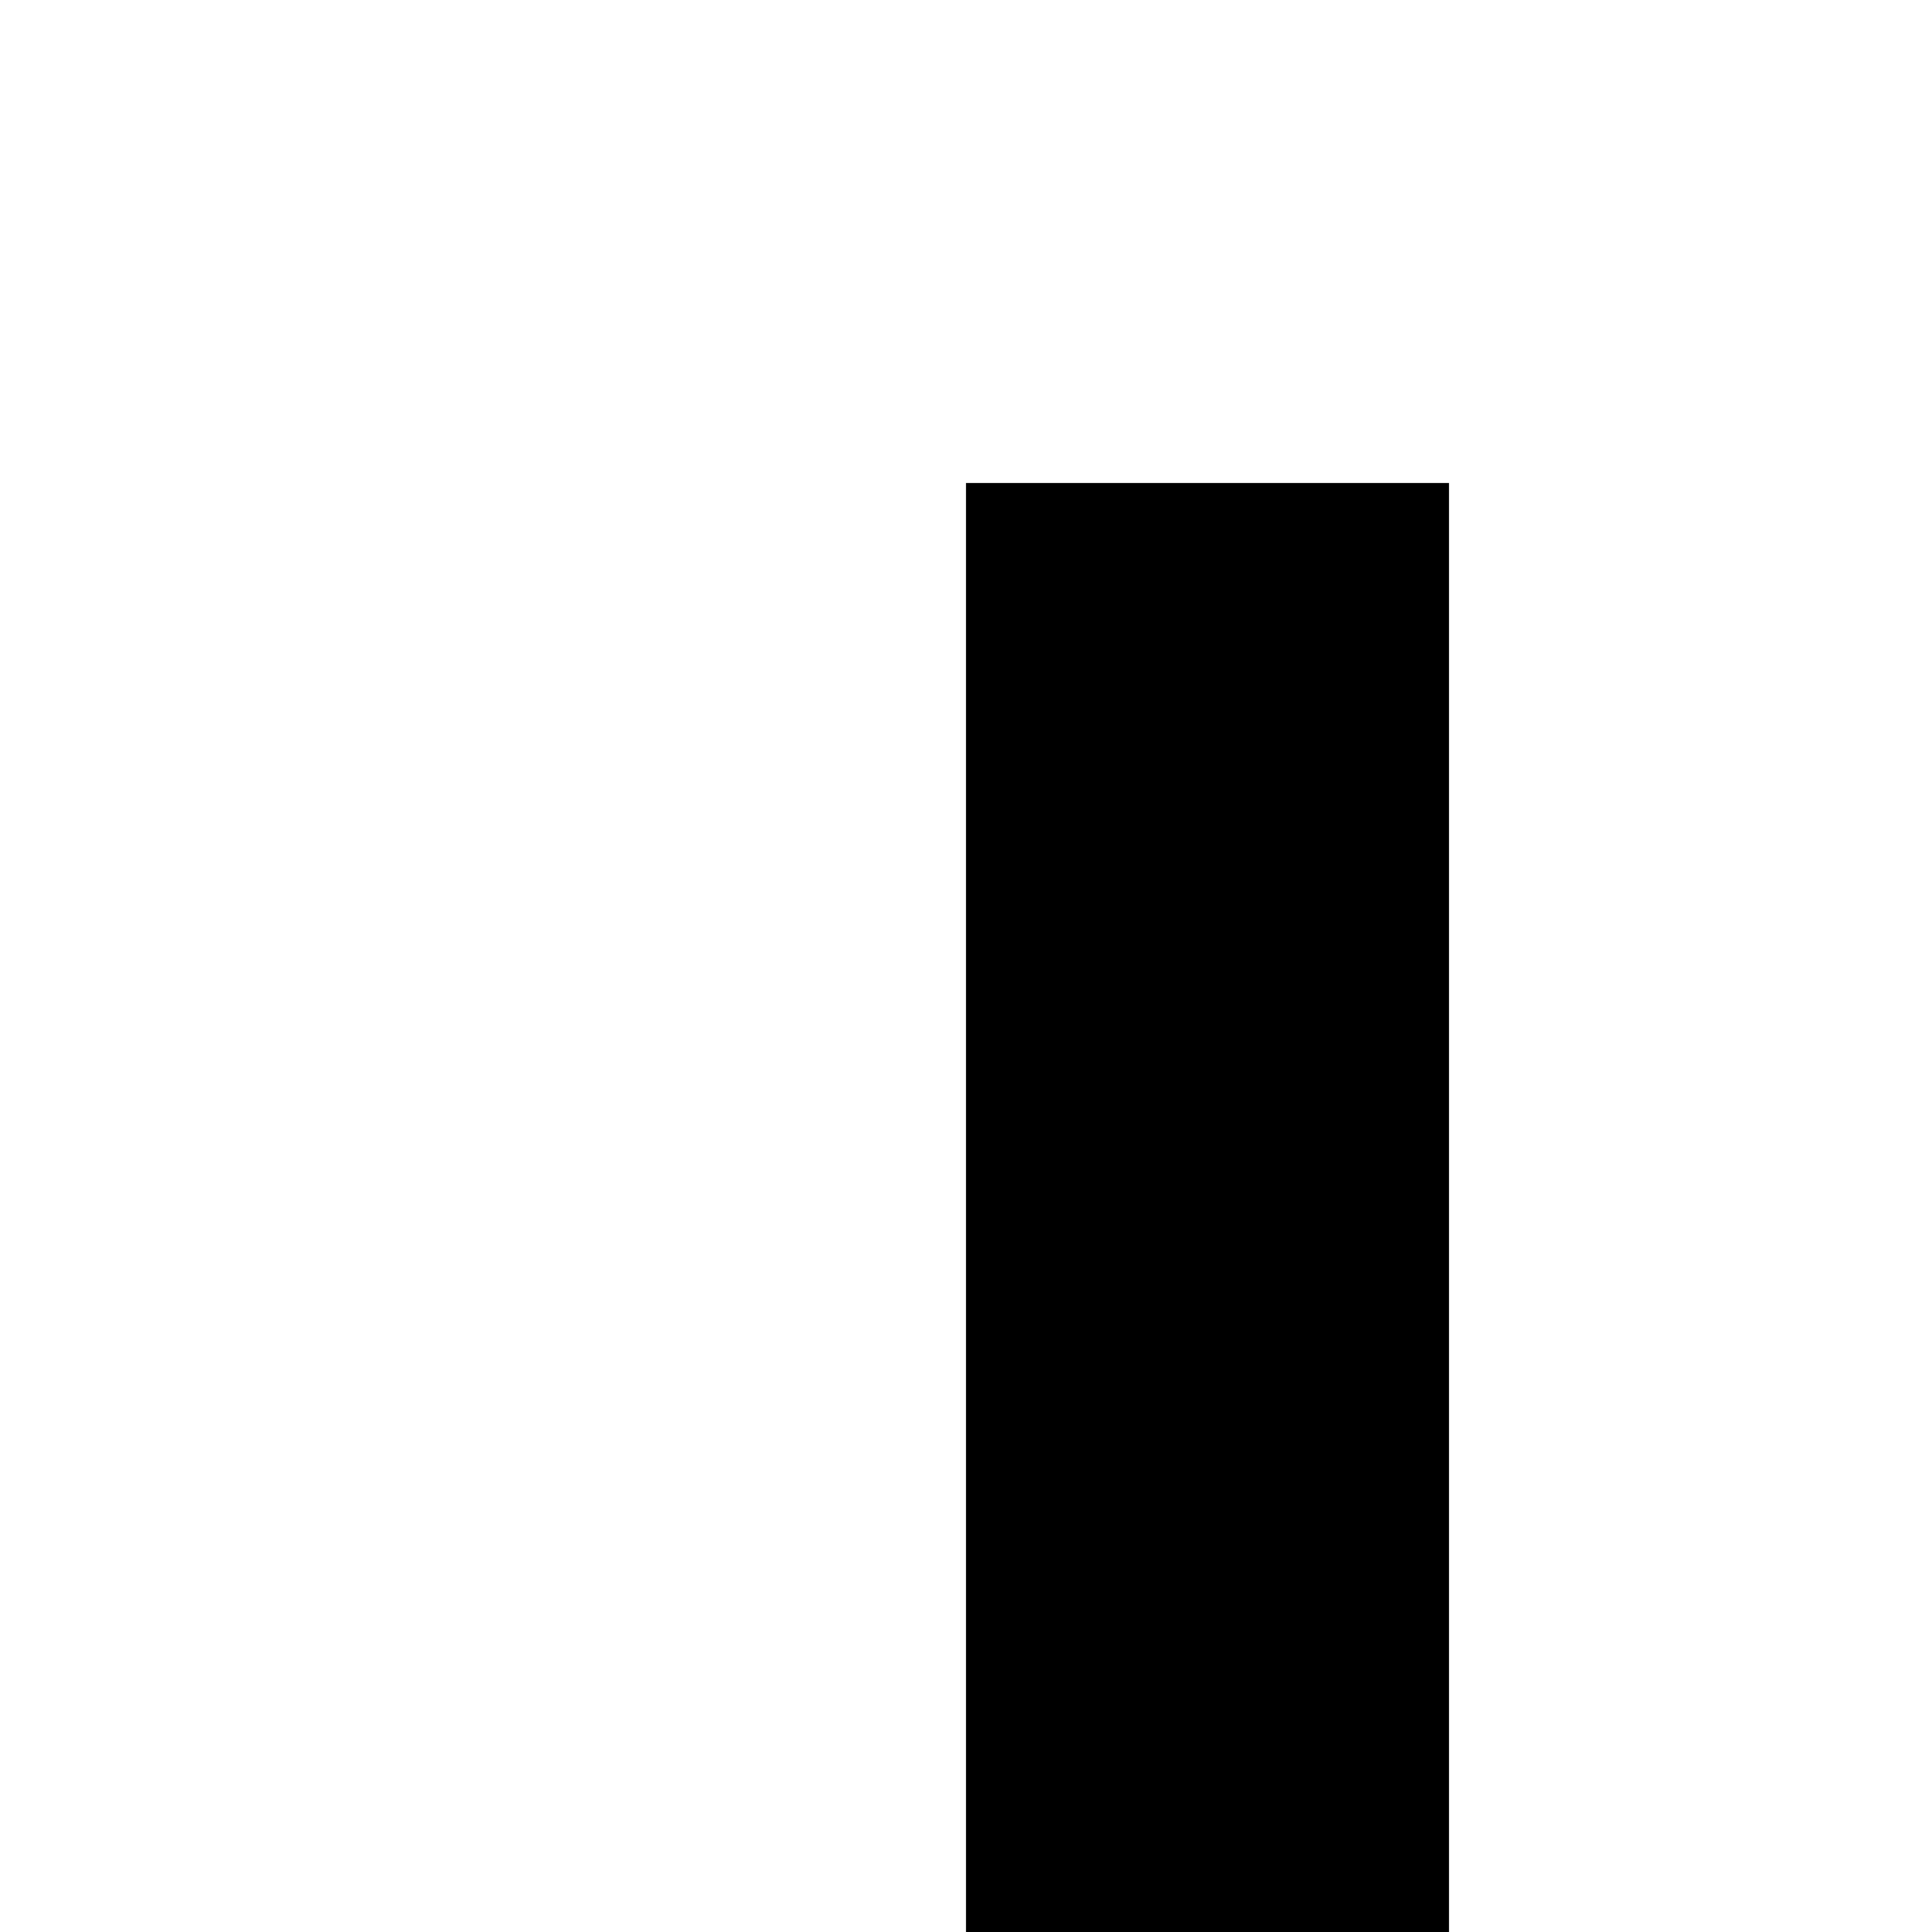
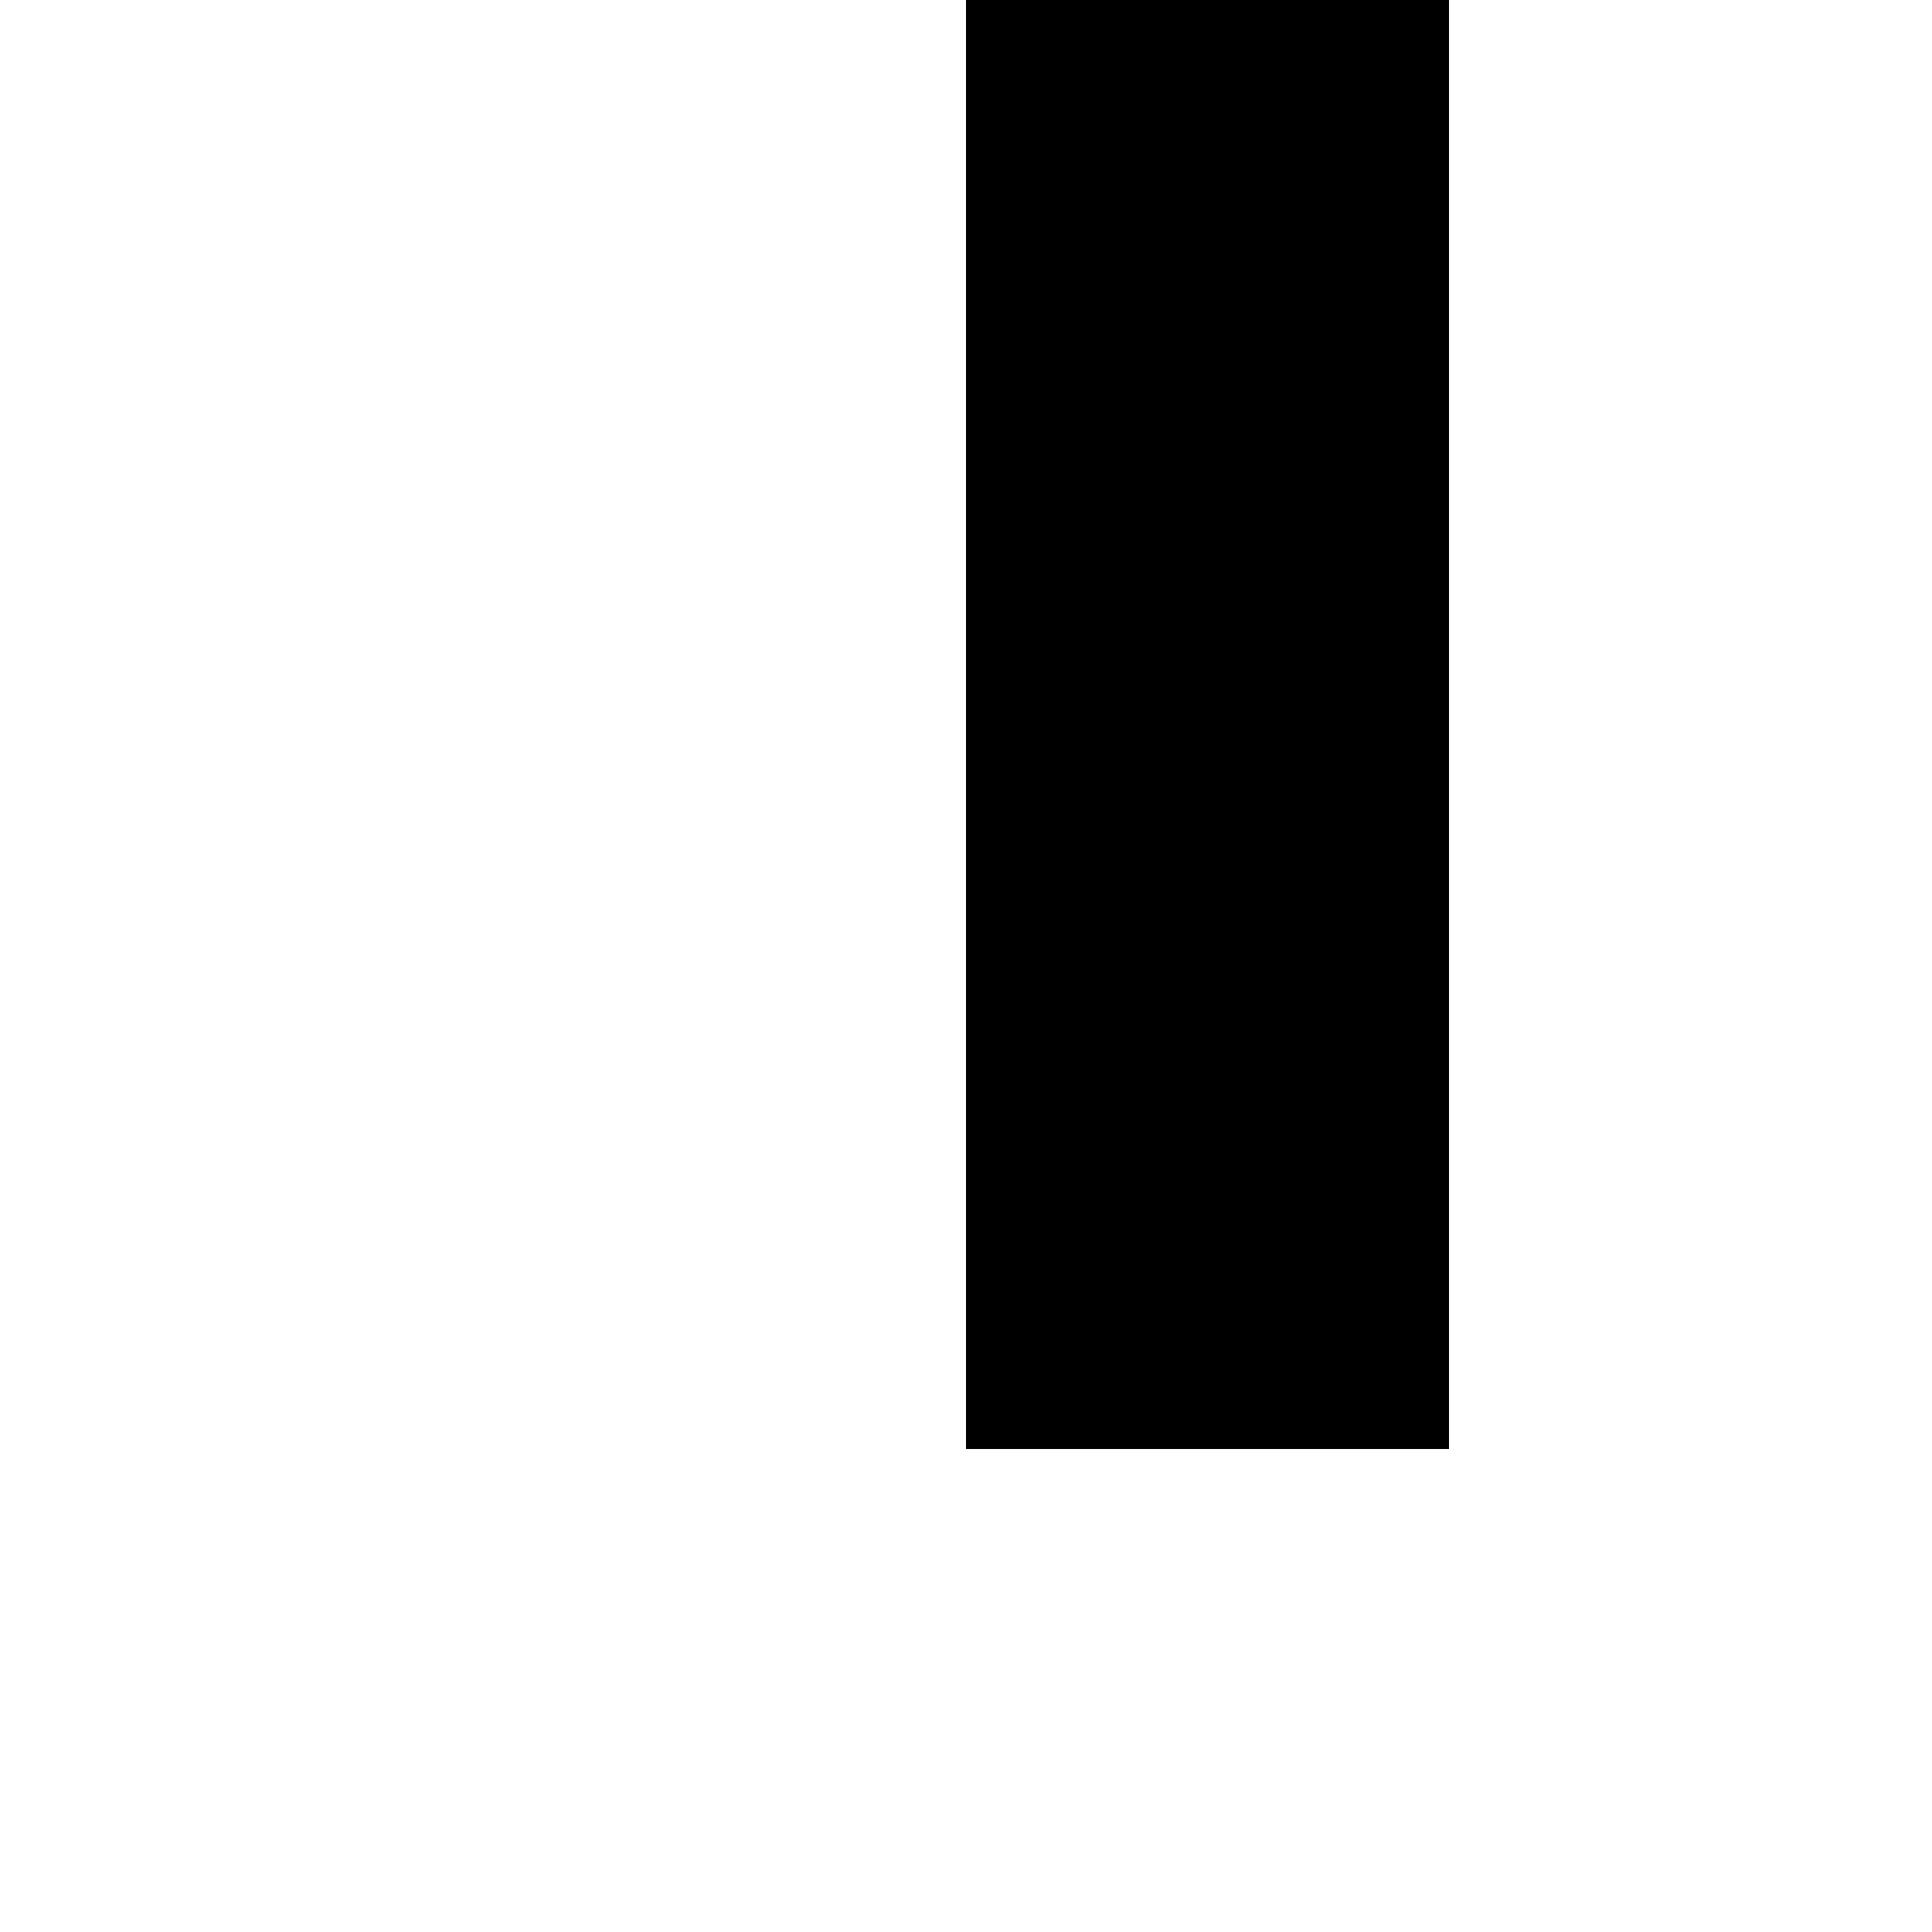
<svg xmlns="http://www.w3.org/2000/svg" baseProfile="full" height="16px" version="1.1" width="16px">
  <defs />
-   <rect fill="rgb(255,255,255)" height="4px" shape-rendering="crispEdges" width="4px" x="0px" y="4px" />
-   <rect fill="rgb(255,255,255)" height="4px" shape-rendering="crispEdges" width="4px" x="0px" y="12px" />
+   <rect fill="rgb(255,255,255)" height="4px" shape-rendering="crispEdges" width="4px" x="0px" y="0px" />
+   <rect fill="rgb(255,255,255)" height="4px" shape-rendering="crispEdges" width="4px" x="0px" y="8px" />
+   <rect fill="rgb(255,255,255)" height="4px" shape-rendering="crispEdges" width="4px" x="4px" y="0px" />
  <rect fill="rgb(255,255,255)" height="4px" shape-rendering="crispEdges" width="4px" x="4px" y="4px" />
  <rect fill="rgb(255,255,255)" height="4px" shape-rendering="crispEdges" width="4px" x="4px" y="8px" />
-   <rect fill="rgb(255,255,255)" height="4px" shape-rendering="crispEdges" width="4px" x="4px" y="12px" />
+   <rect fill="rgb(0,0,0)" height="4px" shape-rendering="crispEdges" width="4px" x="8px" y="0px" />
  <rect fill="rgb(0,0,0)" height="4px" shape-rendering="crispEdges" width="4px" x="8px" y="4px" />
  <rect fill="rgb(0,0,0)" height="4px" shape-rendering="crispEdges" width="4px" x="8px" y="8px" />
-   <rect fill="rgb(0,0,0)" height="4px" shape-rendering="crispEdges" width="4px" x="8px" y="12px" />
</svg>
